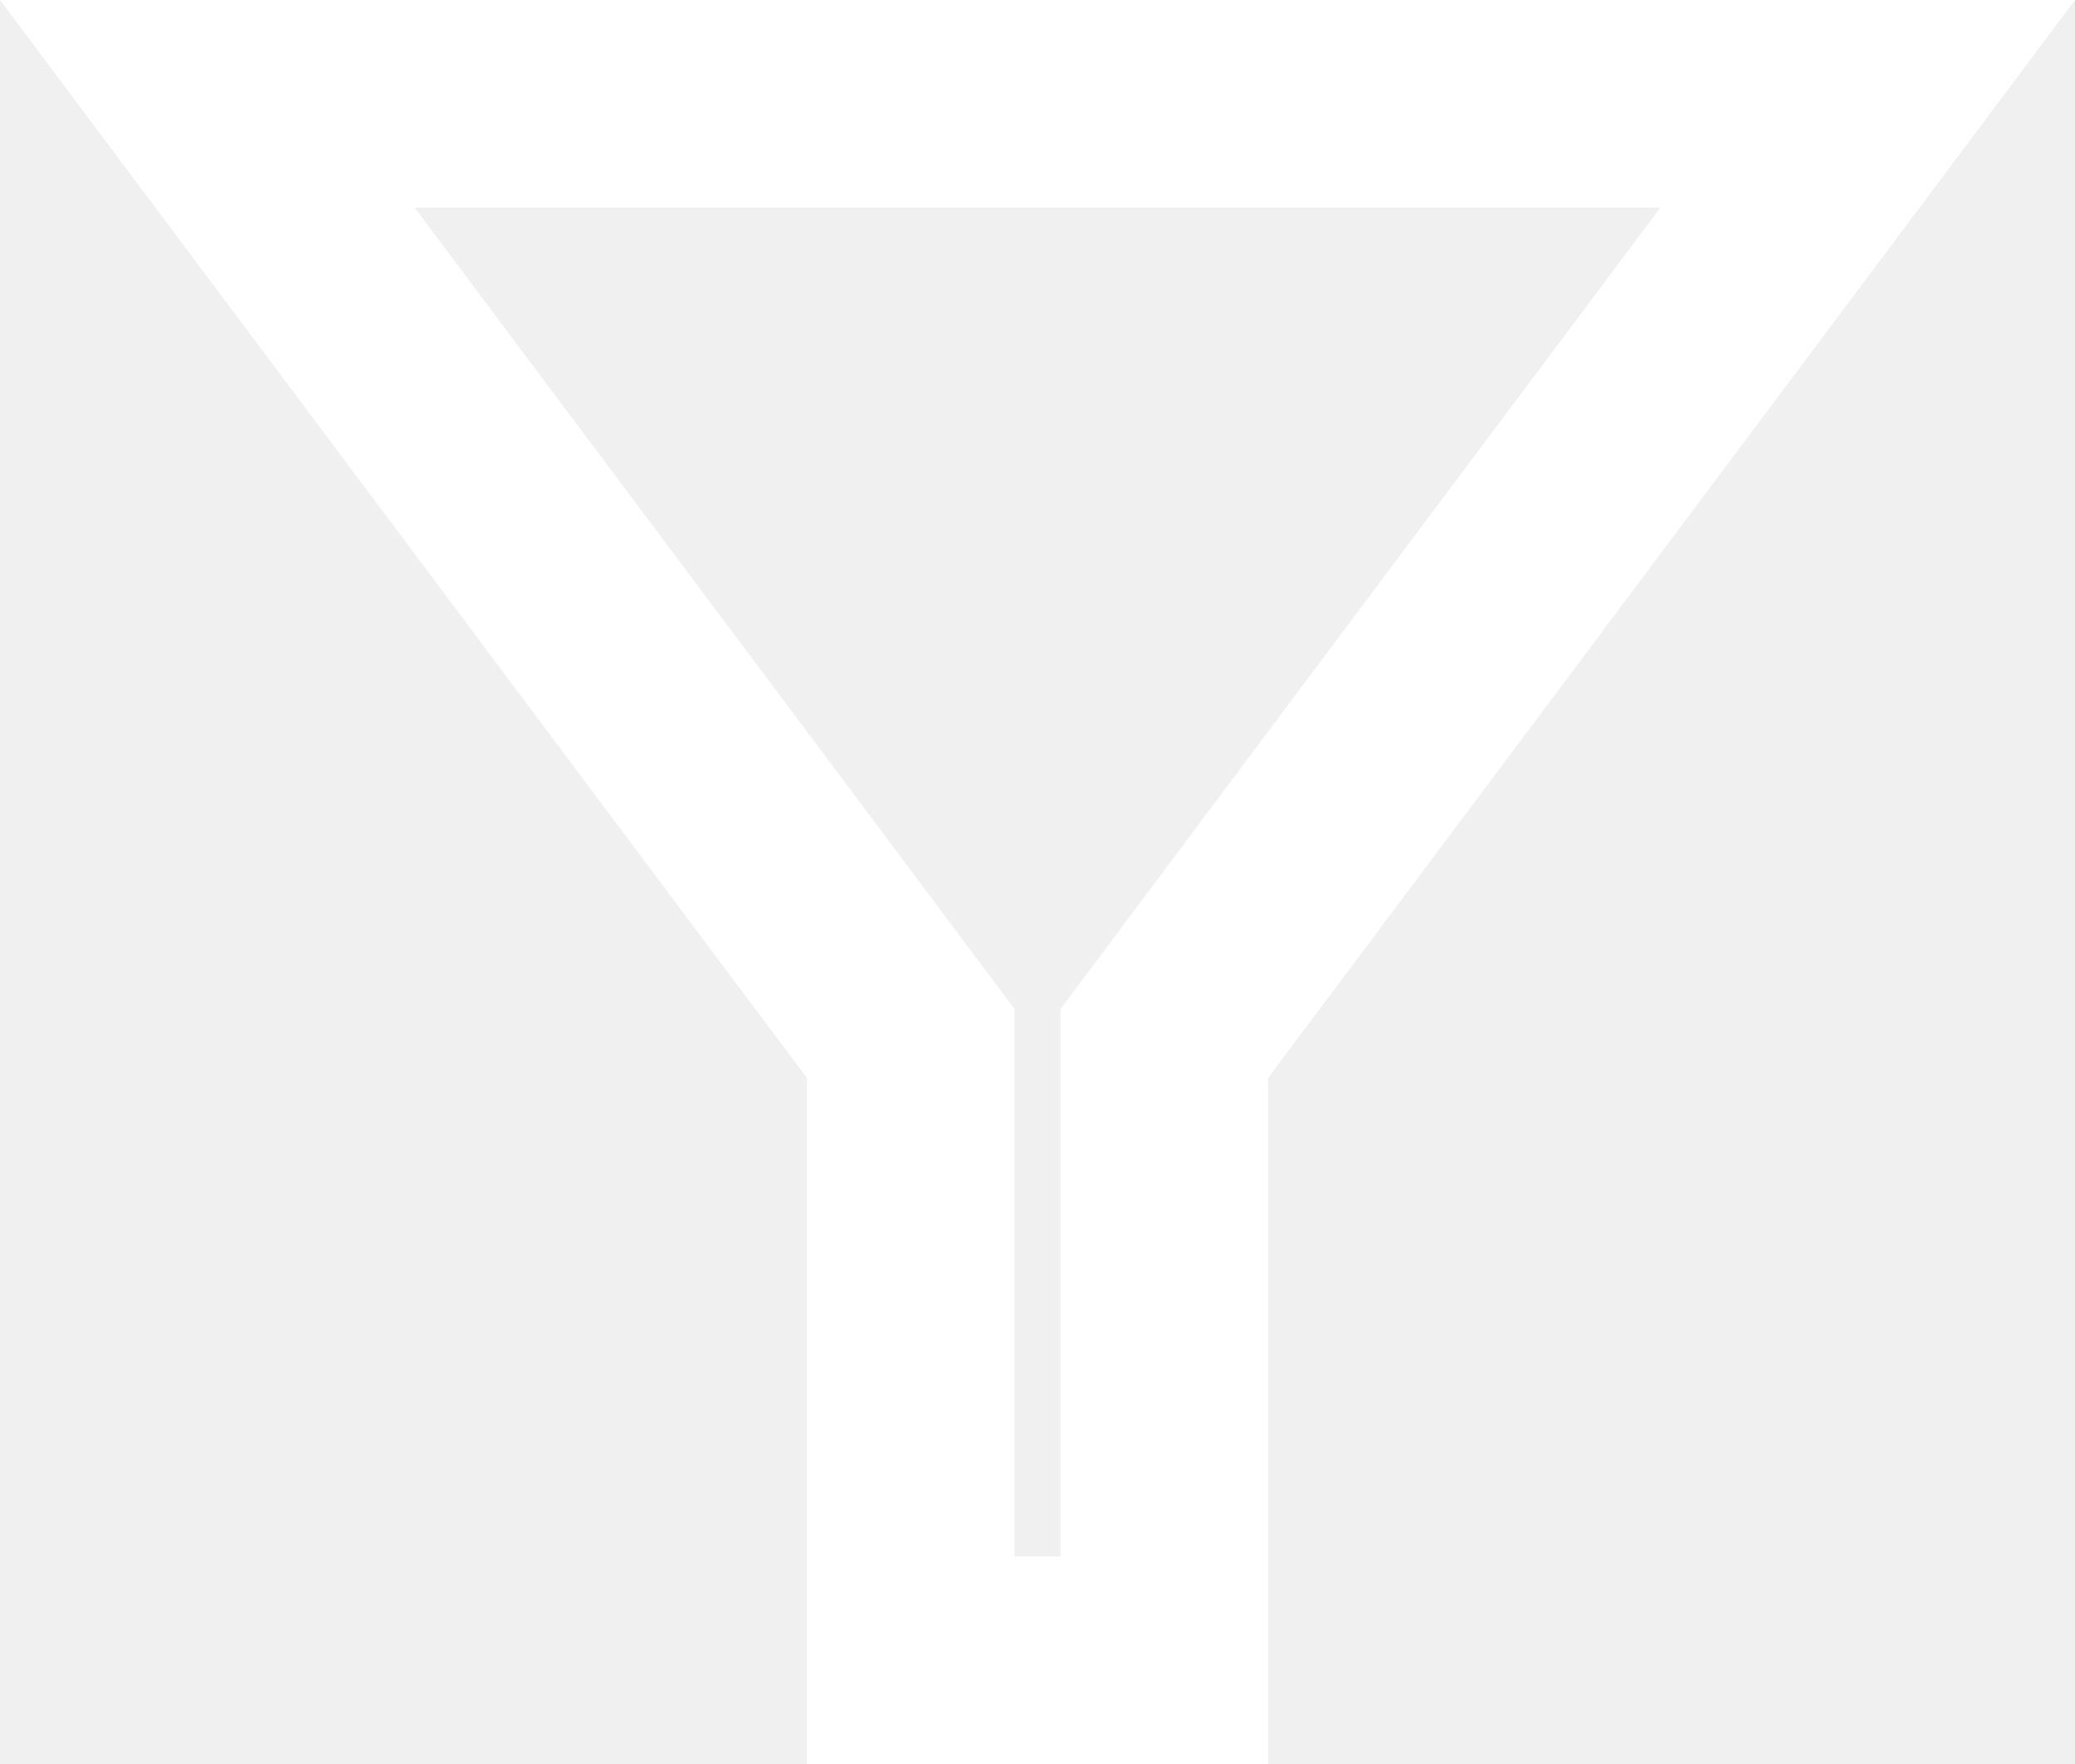
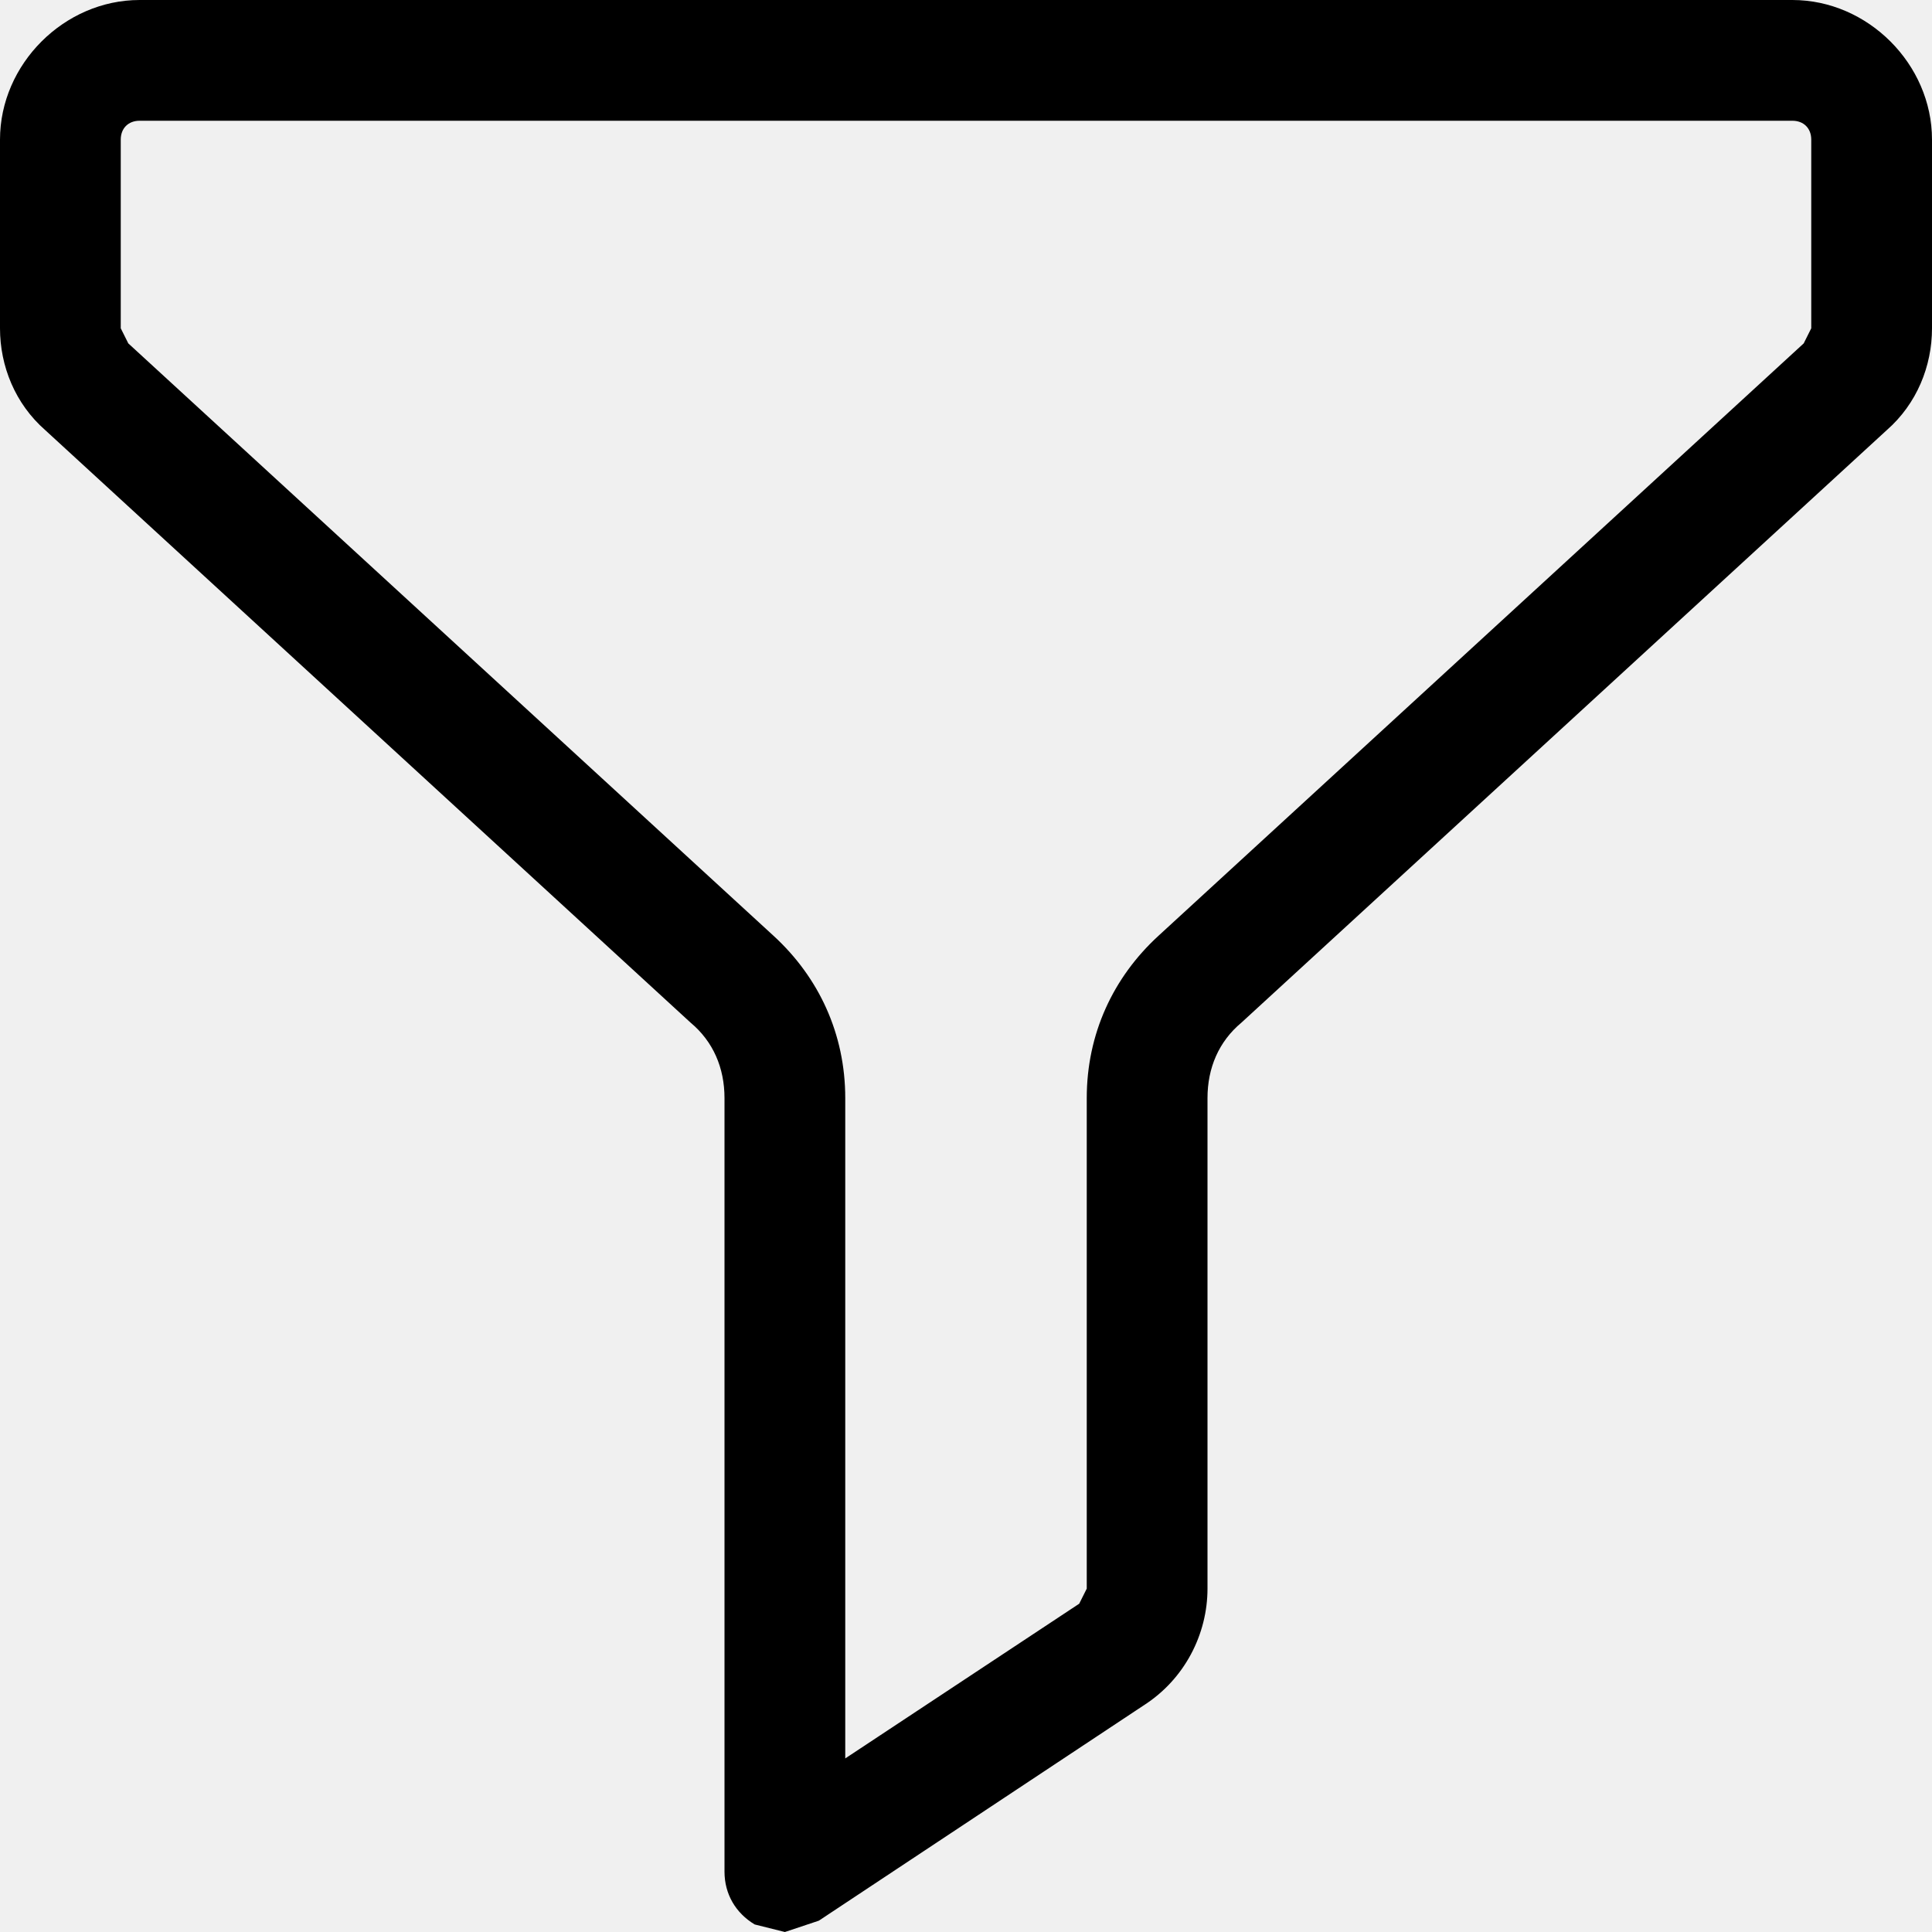
- <svg xmlns="http://www.w3.org/2000/svg" viewBox="0 0 20 17">
+ <svg xmlns="http://www.w3.org/2000/svg" viewBox="0 0 512 512">
  <defs />
-   <g fill="none" data-name="Union 1">
-     <path d="M7.778 17v-6.611L0 0h20l-7.778 10.389V17z" />
-     <path fill="#fff" d="M10.222 15V9.723l.399-.533 5.383-7.19H3.996l5.383 7.19.399.533V15h.444m2 2H7.778v-6.611L-1.4e-7 1.4e-7h20l-7.778 10.389v6.611z" />
-   </g>
+   <path d="M208 512l-8-2c-5-3-8-8-8-14V291c0-8-3-15-9-20L12 114C4 107 0 97 0 87V37C0 17 17 0 37 0h438c20 0 37 17 37 37v50c0 10-4 20-12 27L329 271c-6 5-9 12-9 20v130c0 12-6 24-17 31l-86 57-9 3zM37 32c-3 0-5 2-5 5v50l2 4 171 157c12 11 19 26 19 43v175l62-41 2-4V291c0-17 7-32 19-43L478 91l2-4V37c0-3-2-5-5-5zm0 0" />
</svg>
